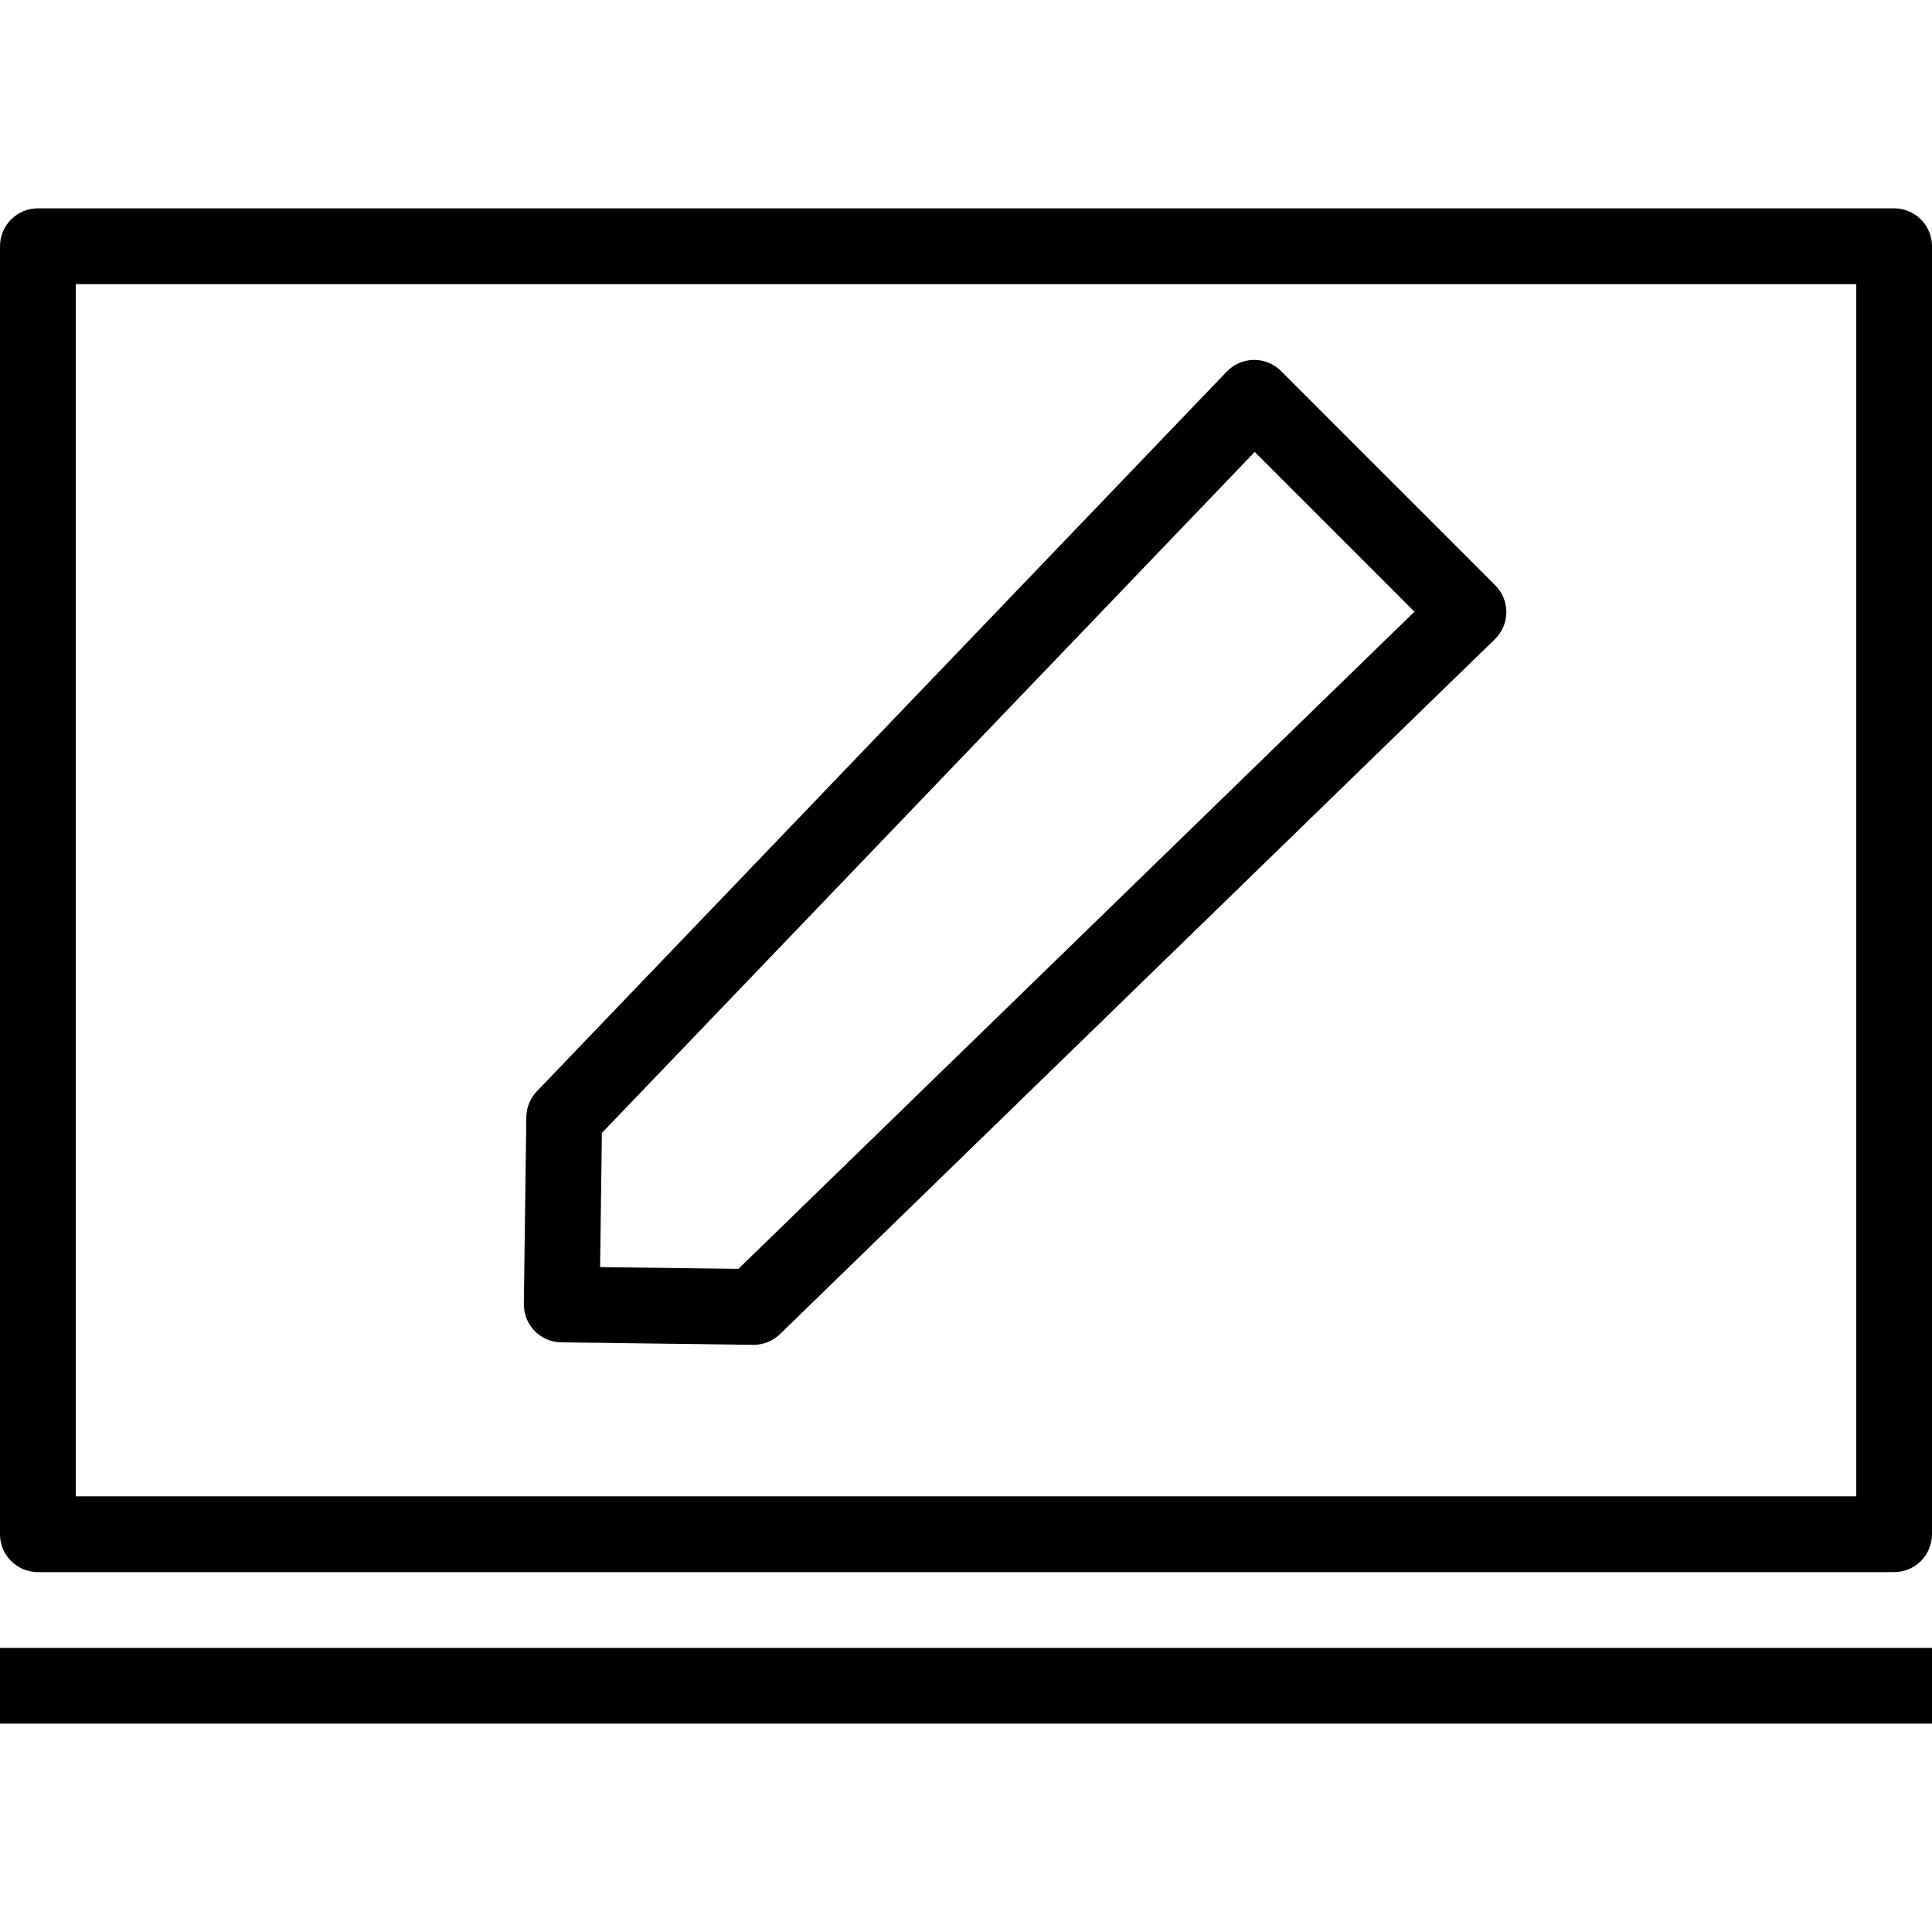
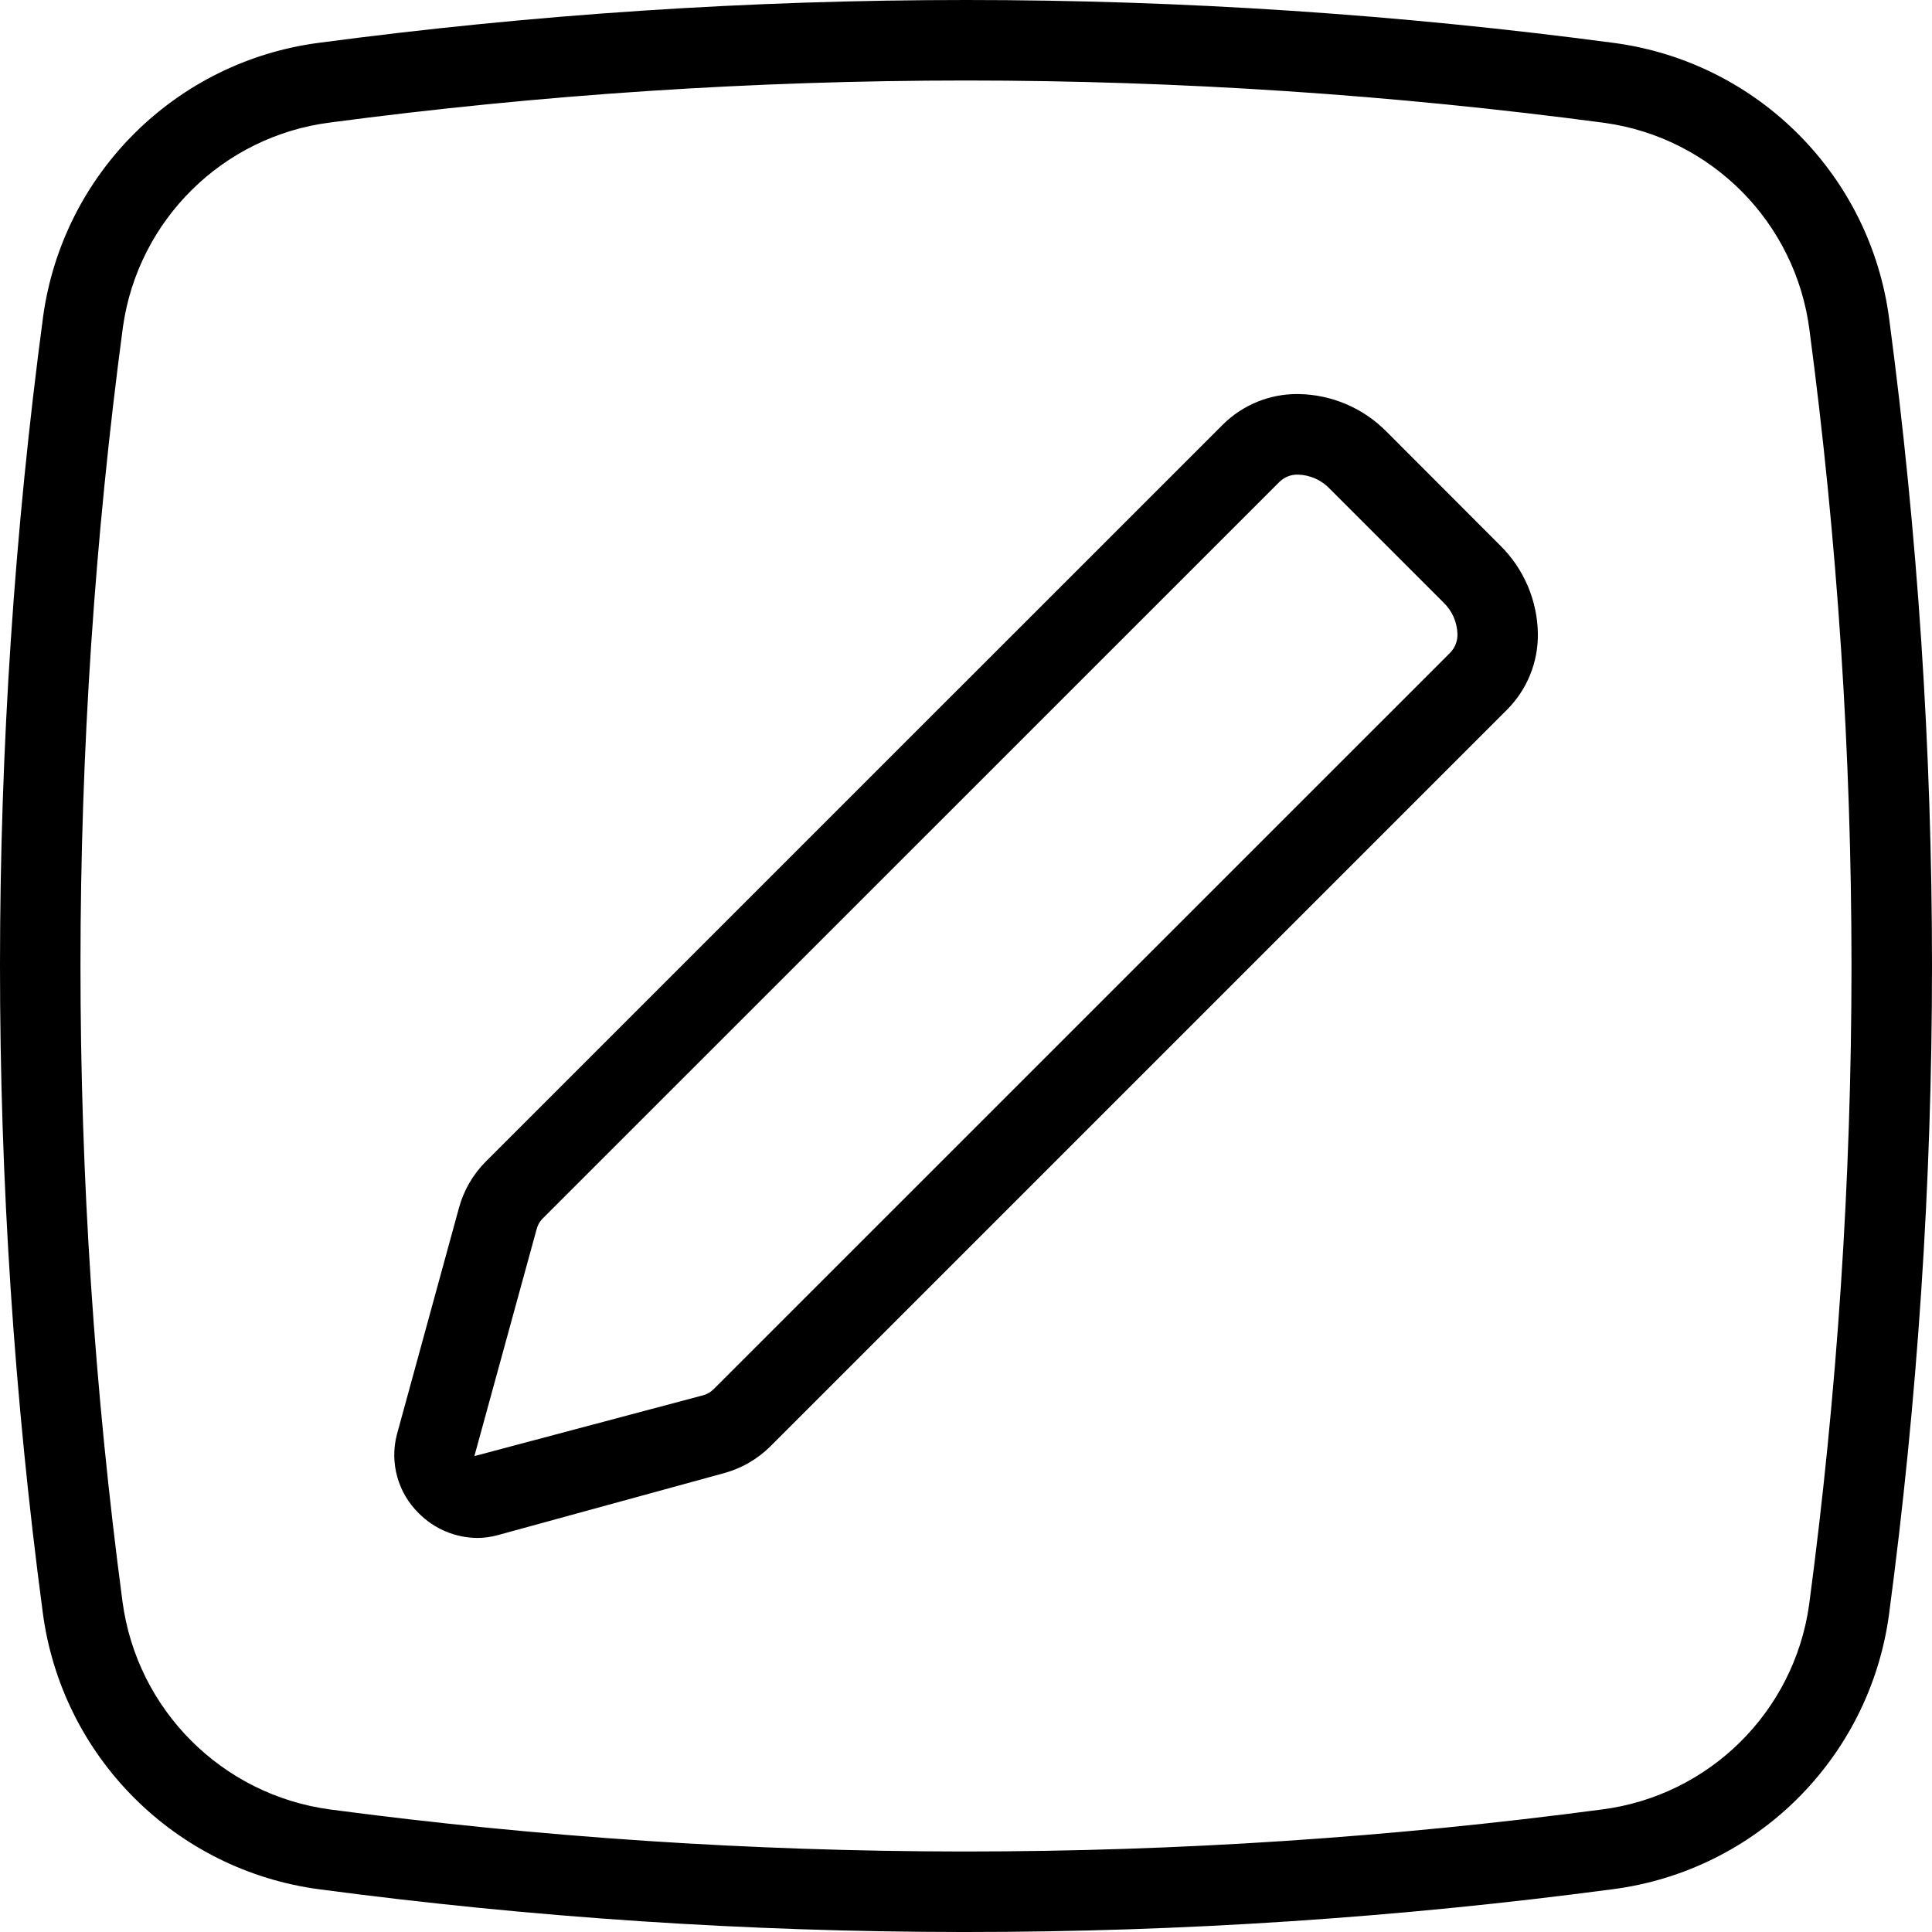
- <svg xmlns="http://www.w3.org/2000/svg" version="1.1" id="Layer_1" x="0px" y="0px" viewBox="0 0 512 512" style="enable-background:new 0 0 512 512;" xml:space="preserve">
-   <g>
-     <g>
-       <path d="M501.961,55.216H10.039C4.495,55.216,0,59.711,0,65.255v341.333c0,5.544,4.495,10.039,10.039,10.039h491.922 c5.544,0,10.039-4.495,10.039-10.039V65.255C512,59.711,507.505,55.216,501.961,55.216z M491.922,396.549H20.078V75.294h471.843 V396.549z" />
-     </g>
+ <svg xmlns="http://www.w3.org/2000/svg" viewBox="0 0 24 24">
+   <g id="Layer_2" data-name="Layer 2">
+     <path d="M12,1a60.222,60.222,0,0,1,7.938.527A2.981,2.981,0,0,1,22.478,4.1,60.224,60.224,0,0,1,23,12a60.222,60.222,0,0,1-.527,7.938,2.982,2.982,0,0,1-2.574,2.54A60.21,60.21,0,0,1,12,23h-.058a60.211,60.211,0,0,1-7.841-.522,3.006,3.006,0,0,1-2.579-2.58A60.001,60.001,0,0,1,1.527,4.062,2.981,2.981,0,0,1,4.1,1.522,60.224,60.224,0,0,1,12,1m0-1A61.006,61.006,0,0,0,3.968.531,3.979,3.979,0,0,0,.536,3.93,61.001,61.001,0,0,0,.531,20.03a3.995,3.995,0,0,0,3.439,3.44A60.988,60.988,0,0,0,11.941,24H12a61.002,61.002,0,0,0,8.031-.531A3.98,3.98,0,0,0,23.464,20.07,61.017,61.017,0,0,0,24,12a61.006,61.006,0,0,0-.531-8.032A3.979,3.979,0,0,0,20.07.536,61.02,61.02,0,0,0,12,0Z" />
  </g>
-   <g>
-     <g>
-       <rect y="436.706" width="512" height="20.078" />
-     </g>
-   </g>
-   <g>
-     <g>
-       <path d="M396.254,155.103l-56.792-56.79c-1.91-1.909-4.51-2.961-7.206-2.94c-2.699,0.029-5.273,1.143-7.141,3.092L142.27,289.21 c-1.76,1.836-2.757,4.272-2.79,6.815l-0.652,49.544c-0.036,2.663,0.989,5.23,2.848,7.138c1.858,1.907,4.398,2.998,7.061,3.032 l50.848,0.652c0.043,0.001,0.086,0.001,0.128,0.001c2.611,0,5.122-1.018,6.998-2.841l189.441-184.151 c1.927-1.873,3.022-4.44,3.042-7.127C399.212,159.586,398.153,157.004,396.254,155.103z M195.692,336.261l-36.657-0.469 l0.468-35.545l173.011-180.485l42.341,42.339L195.692,336.261z" />
-     </g>
+   <g id="Layer_4" data-name="Layer 4">
+     <path d="M5.202,18.798a1.035,1.035,0,0,0,.726.307.973.973,0,0,0,.248-.033l2.818-.772a1.303,1.303,0,0,0,.574-.331l9.156-9.156a1.312,1.312,0,0,0,.38-.938,1.57,1.57,0,0,0-.467-1.098L17.224,5.362a1.568,1.568,0,0,0-1.097-.467h-.001a1.308,1.308,0,0,0-.936.38L6.03,14.434a1.3,1.3,0,0,0-.329.572l-.772,2.819A1.012,1.012,0,0,0,5.202,18.798ZM6.666,15.27a.288.288,0,0,1,.073-.131l9.158-9.156a.316.316,0,0,1,.229-.087h.001a.564.564,0,0,1,.39.174l1.414,1.414a.565.565,0,0,1,.174.391.319.319,0,0,1-.087.23L8.863,17.259a.291.291,0,0,1-.133.075l-2.837.754Z" />
  </g>
</svg>
